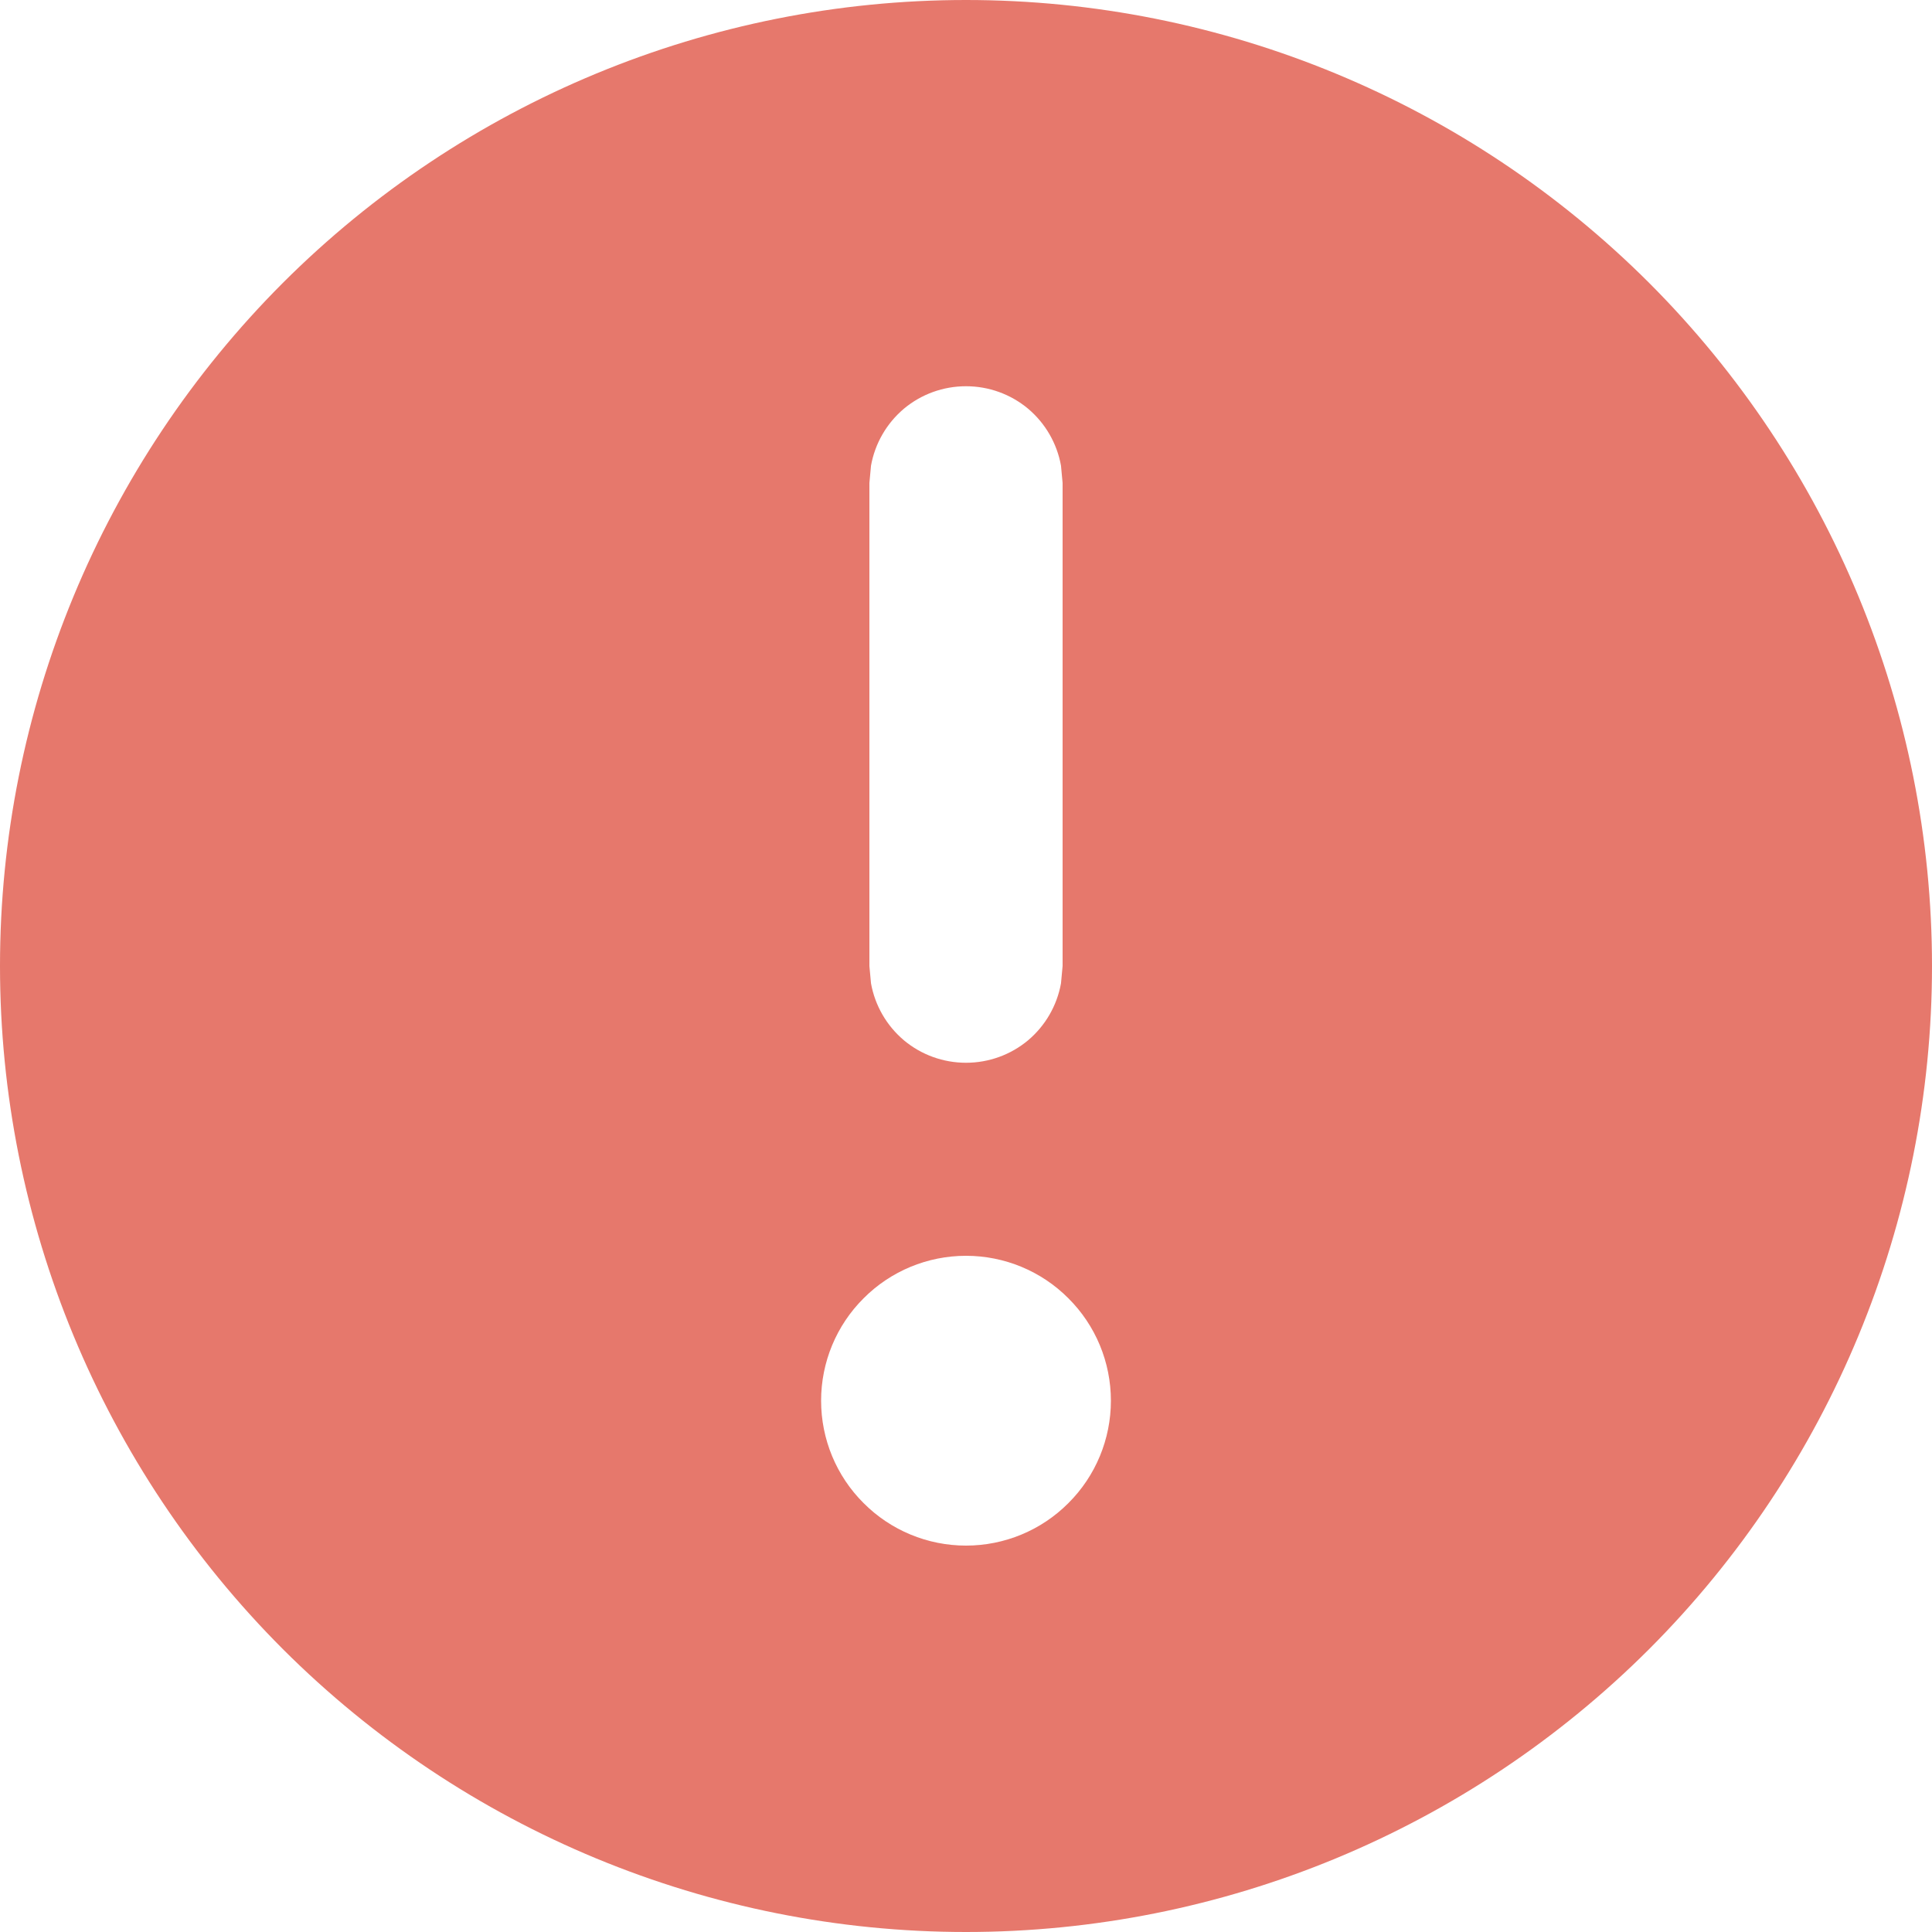
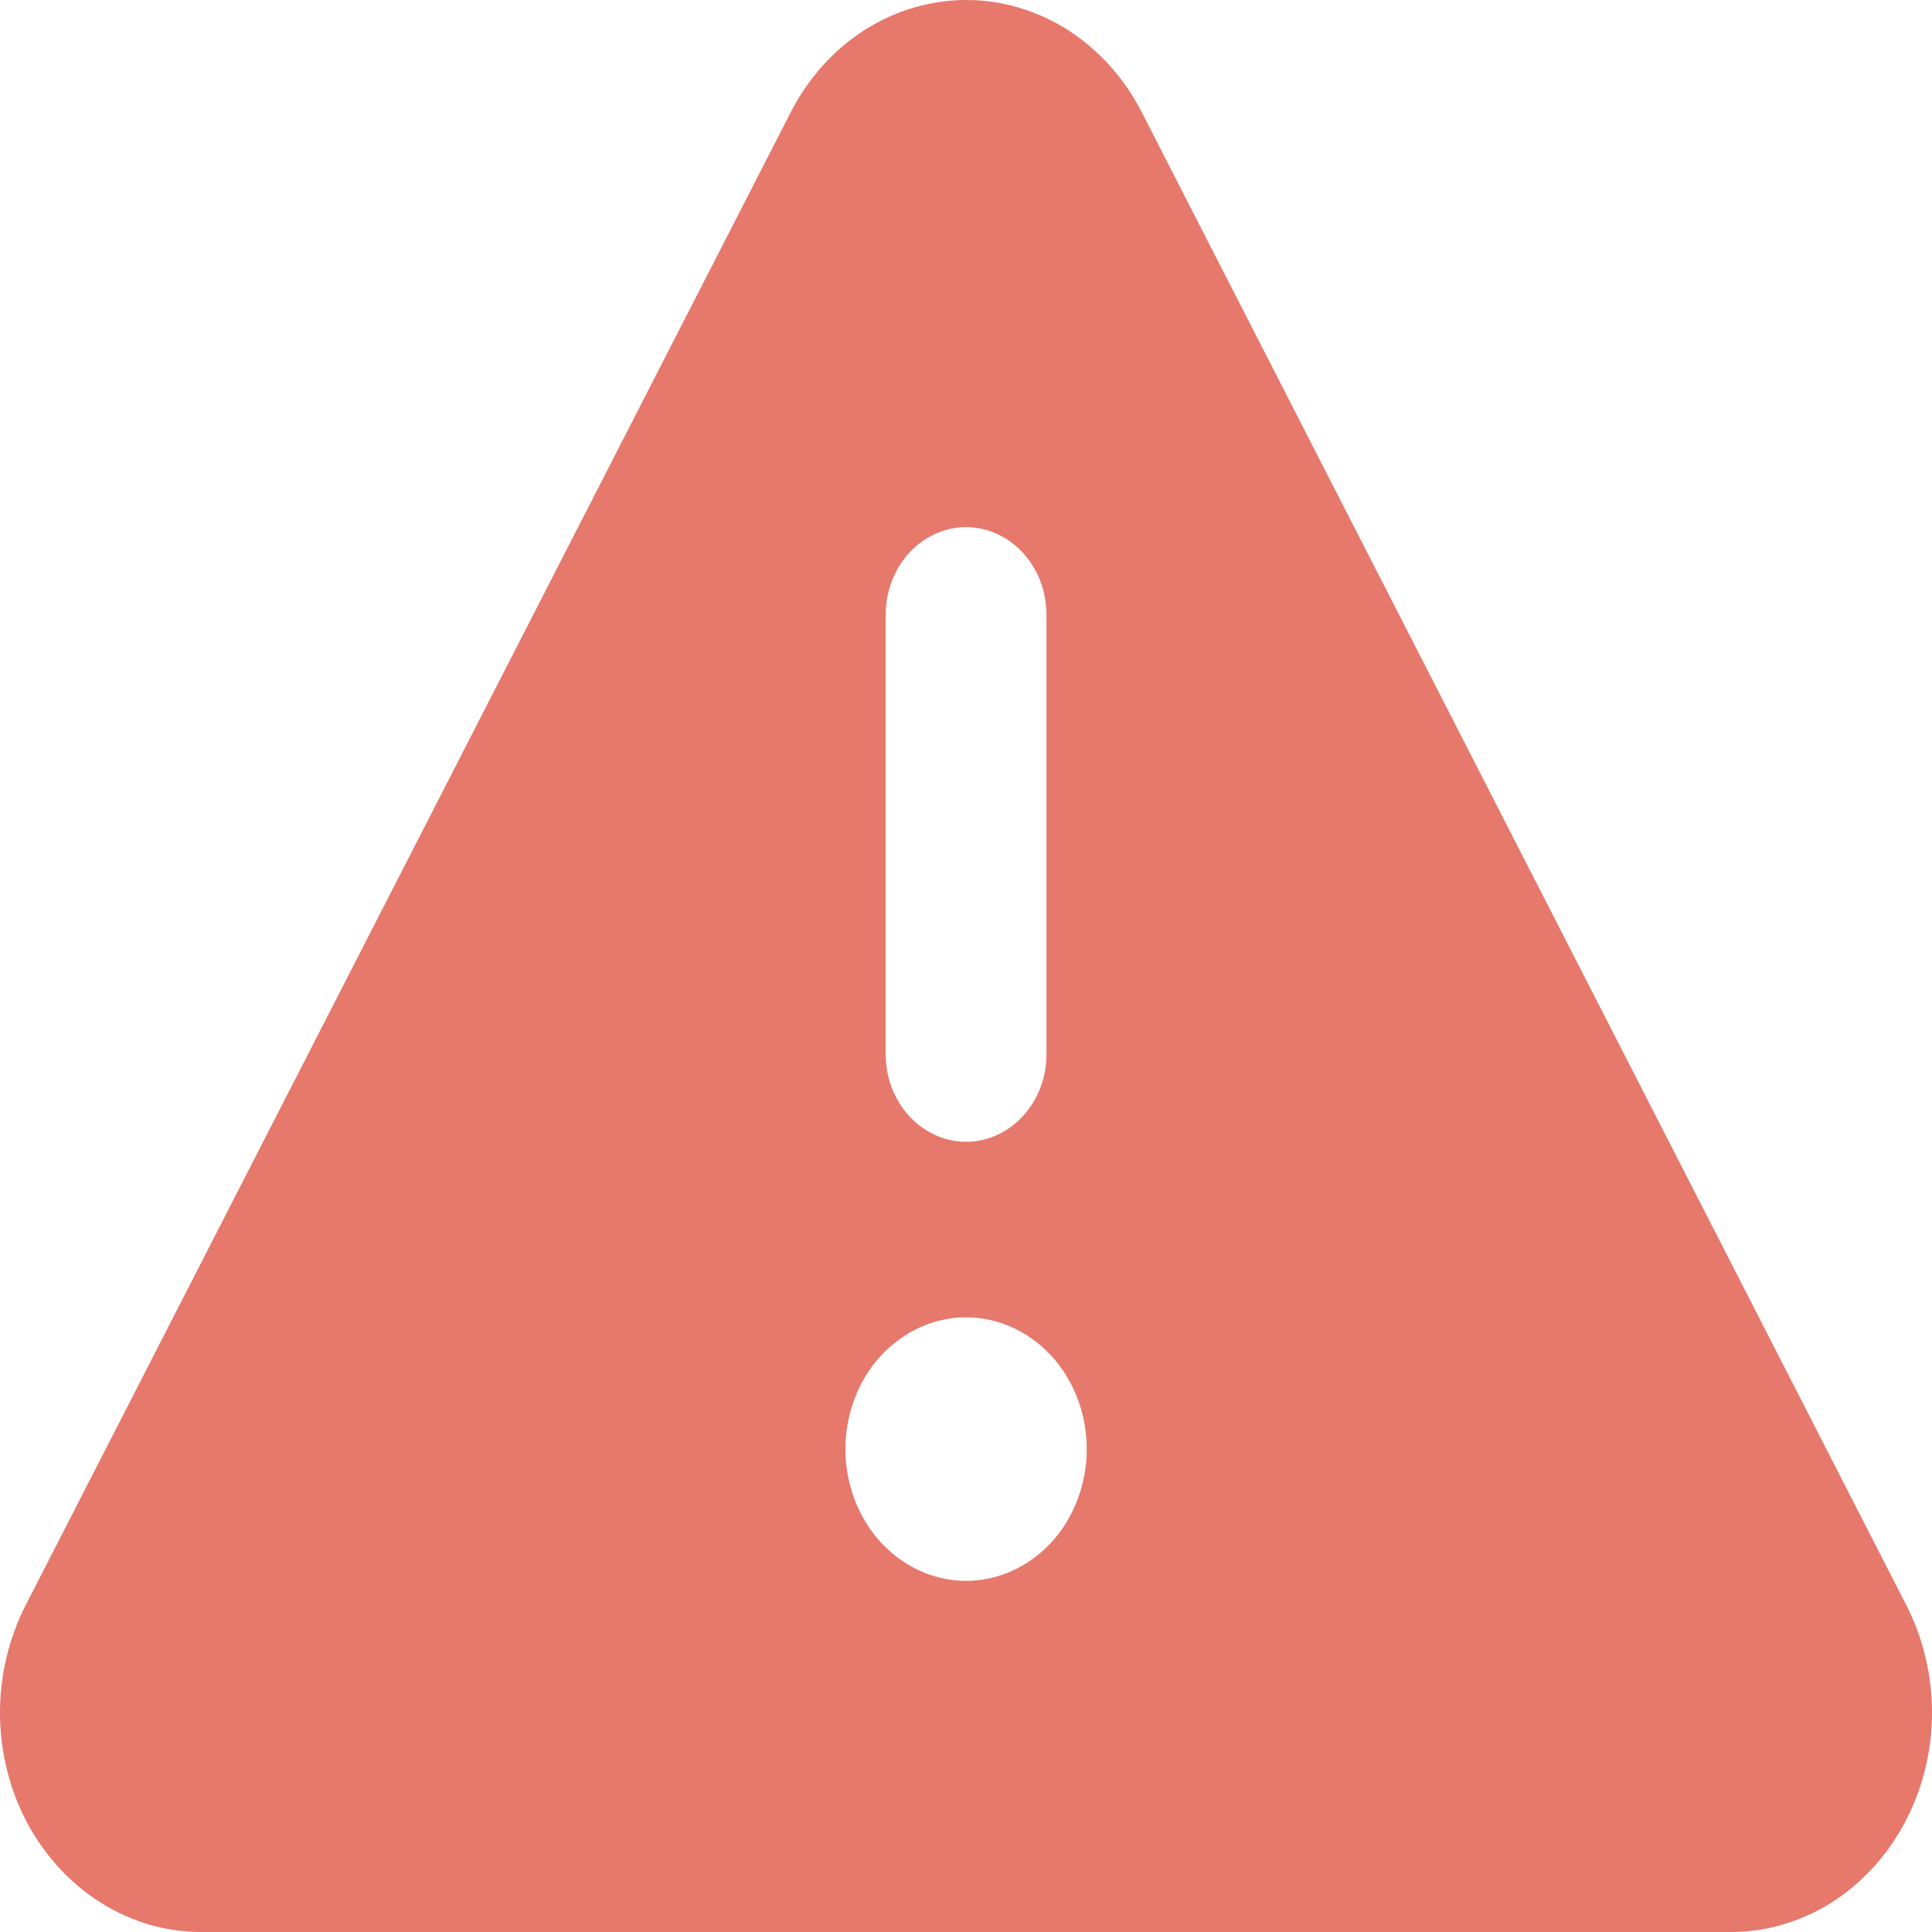
<svg xmlns="http://www.w3.org/2000/svg" width="12" height="12" viewBox="0 0 12 12" fill="none">
  <g id="Property 1=error">
-     <path id="Vector" d="M6 12C7.591 12 9.117 11.368 10.243 10.243C11.368 9.117 12 7.591 12 6C12 4.409 11.368 2.883 10.243 1.757C9.117 0.632 7.591 0 6 0C4.409 0 2.883 0.632 1.757 1.757C0.632 2.883 0 4.409 0 6C0 7.591 0.632 9.117 1.757 10.243C2.883 11.368 4.409 12 6 12ZM5.1 8.7C5.1 8.461 5.195 8.232 5.364 8.064C5.532 7.895 5.761 7.8 6 7.8C6.239 7.8 6.468 7.895 6.636 8.064C6.805 8.232 6.9 8.461 6.9 8.7C6.9 8.939 6.805 9.168 6.636 9.336C6.468 9.505 6.239 9.6 6 9.6C5.761 9.6 5.532 9.505 5.364 9.336C5.195 9.168 5.1 8.939 5.1 8.7ZM5.41 2.892C5.435 2.754 5.507 2.629 5.615 2.538C5.723 2.448 5.859 2.399 6 2.399C6.141 2.399 6.277 2.448 6.385 2.538C6.493 2.629 6.565 2.754 6.59 2.892L6.6 3V6L6.59 6.108C6.565 6.246 6.493 6.371 6.385 6.462C6.277 6.552 6.141 6.601 6 6.601C5.859 6.601 5.723 6.552 5.615 6.462C5.507 6.371 5.435 6.246 5.41 6.108L5.4 6V3L5.41 2.892Z" fill="#E6786C" />
+     <path id="Vector" d="M7.092 0.698C6.984 0.486 6.825 0.31 6.634 0.187C6.442 0.065 6.224 0 6.002 0C5.779 0 5.561 0.065 5.369 0.187C5.178 0.31 5.019 0.486 4.911 0.698L0.159 9.971C0.053 10.179 -0.002 10.413 6.42651e-05 10.65C0.002 10.888 0.061 11.121 0.171 11.326C0.282 11.531 0.439 11.701 0.628 11.819C0.817 11.938 1.031 12 1.249 12H10.75C10.968 12 11.182 11.938 11.371 11.82C11.56 11.701 11.718 11.531 11.828 11.326C11.938 11.121 11.998 10.888 12 10.651C12.002 10.413 11.947 10.179 11.841 9.971L7.092 0.698ZM6.75 9.001C6.75 9.217 6.671 9.426 6.531 9.579C6.39 9.732 6.199 9.819 6 9.819C5.802 9.819 5.611 9.732 5.47 9.579C5.33 9.426 5.251 9.217 5.251 9.001C5.251 8.784 5.33 8.575 5.47 8.422C5.611 8.269 5.802 8.182 6 8.182C6.199 8.182 6.39 8.269 6.531 8.422C6.671 8.575 6.75 8.784 6.75 9.001ZM5.501 6.546V3.82C5.501 3.675 5.553 3.536 5.647 3.434C5.741 3.332 5.868 3.274 6 3.274C6.133 3.274 6.26 3.332 6.354 3.434C6.448 3.536 6.5 3.675 6.5 3.82V6.546C6.5 6.691 6.448 6.83 6.354 6.932C6.26 7.034 6.133 7.092 6 7.092C5.868 7.092 5.741 7.034 5.647 6.932C5.553 6.83 5.501 6.691 5.501 6.546Z" fill="#E6786C" />
  </g>
</svg>
